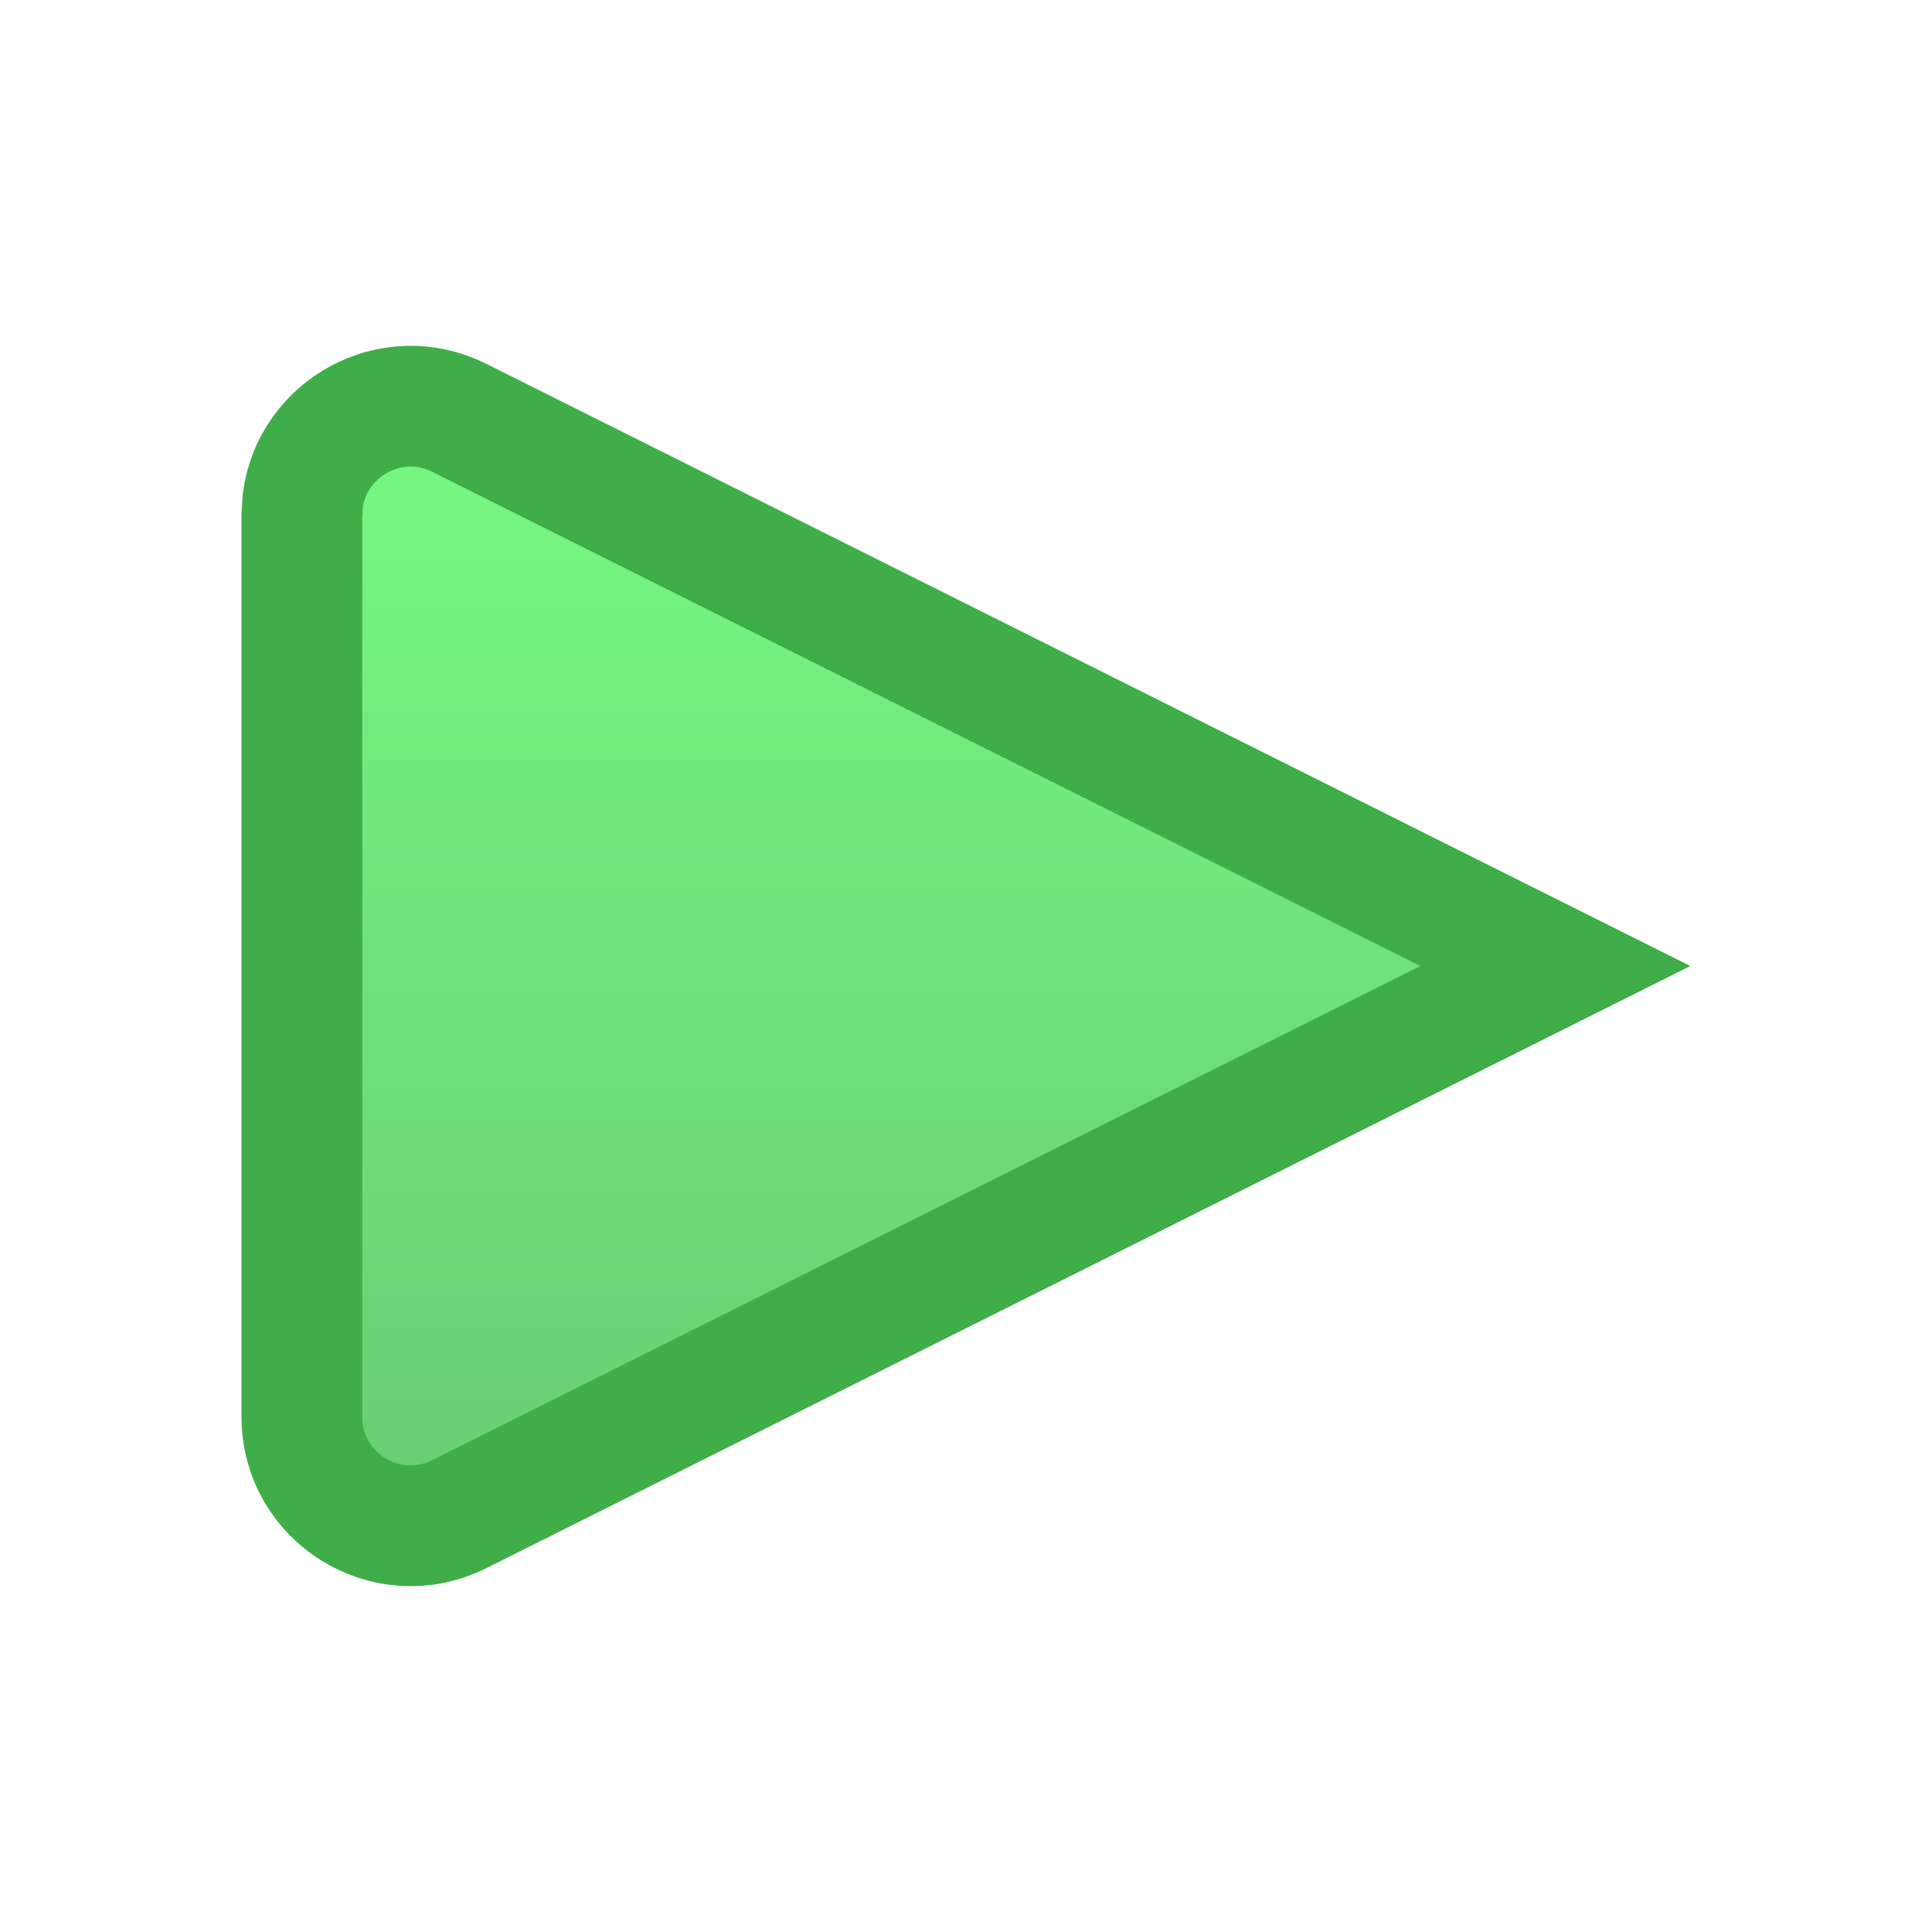
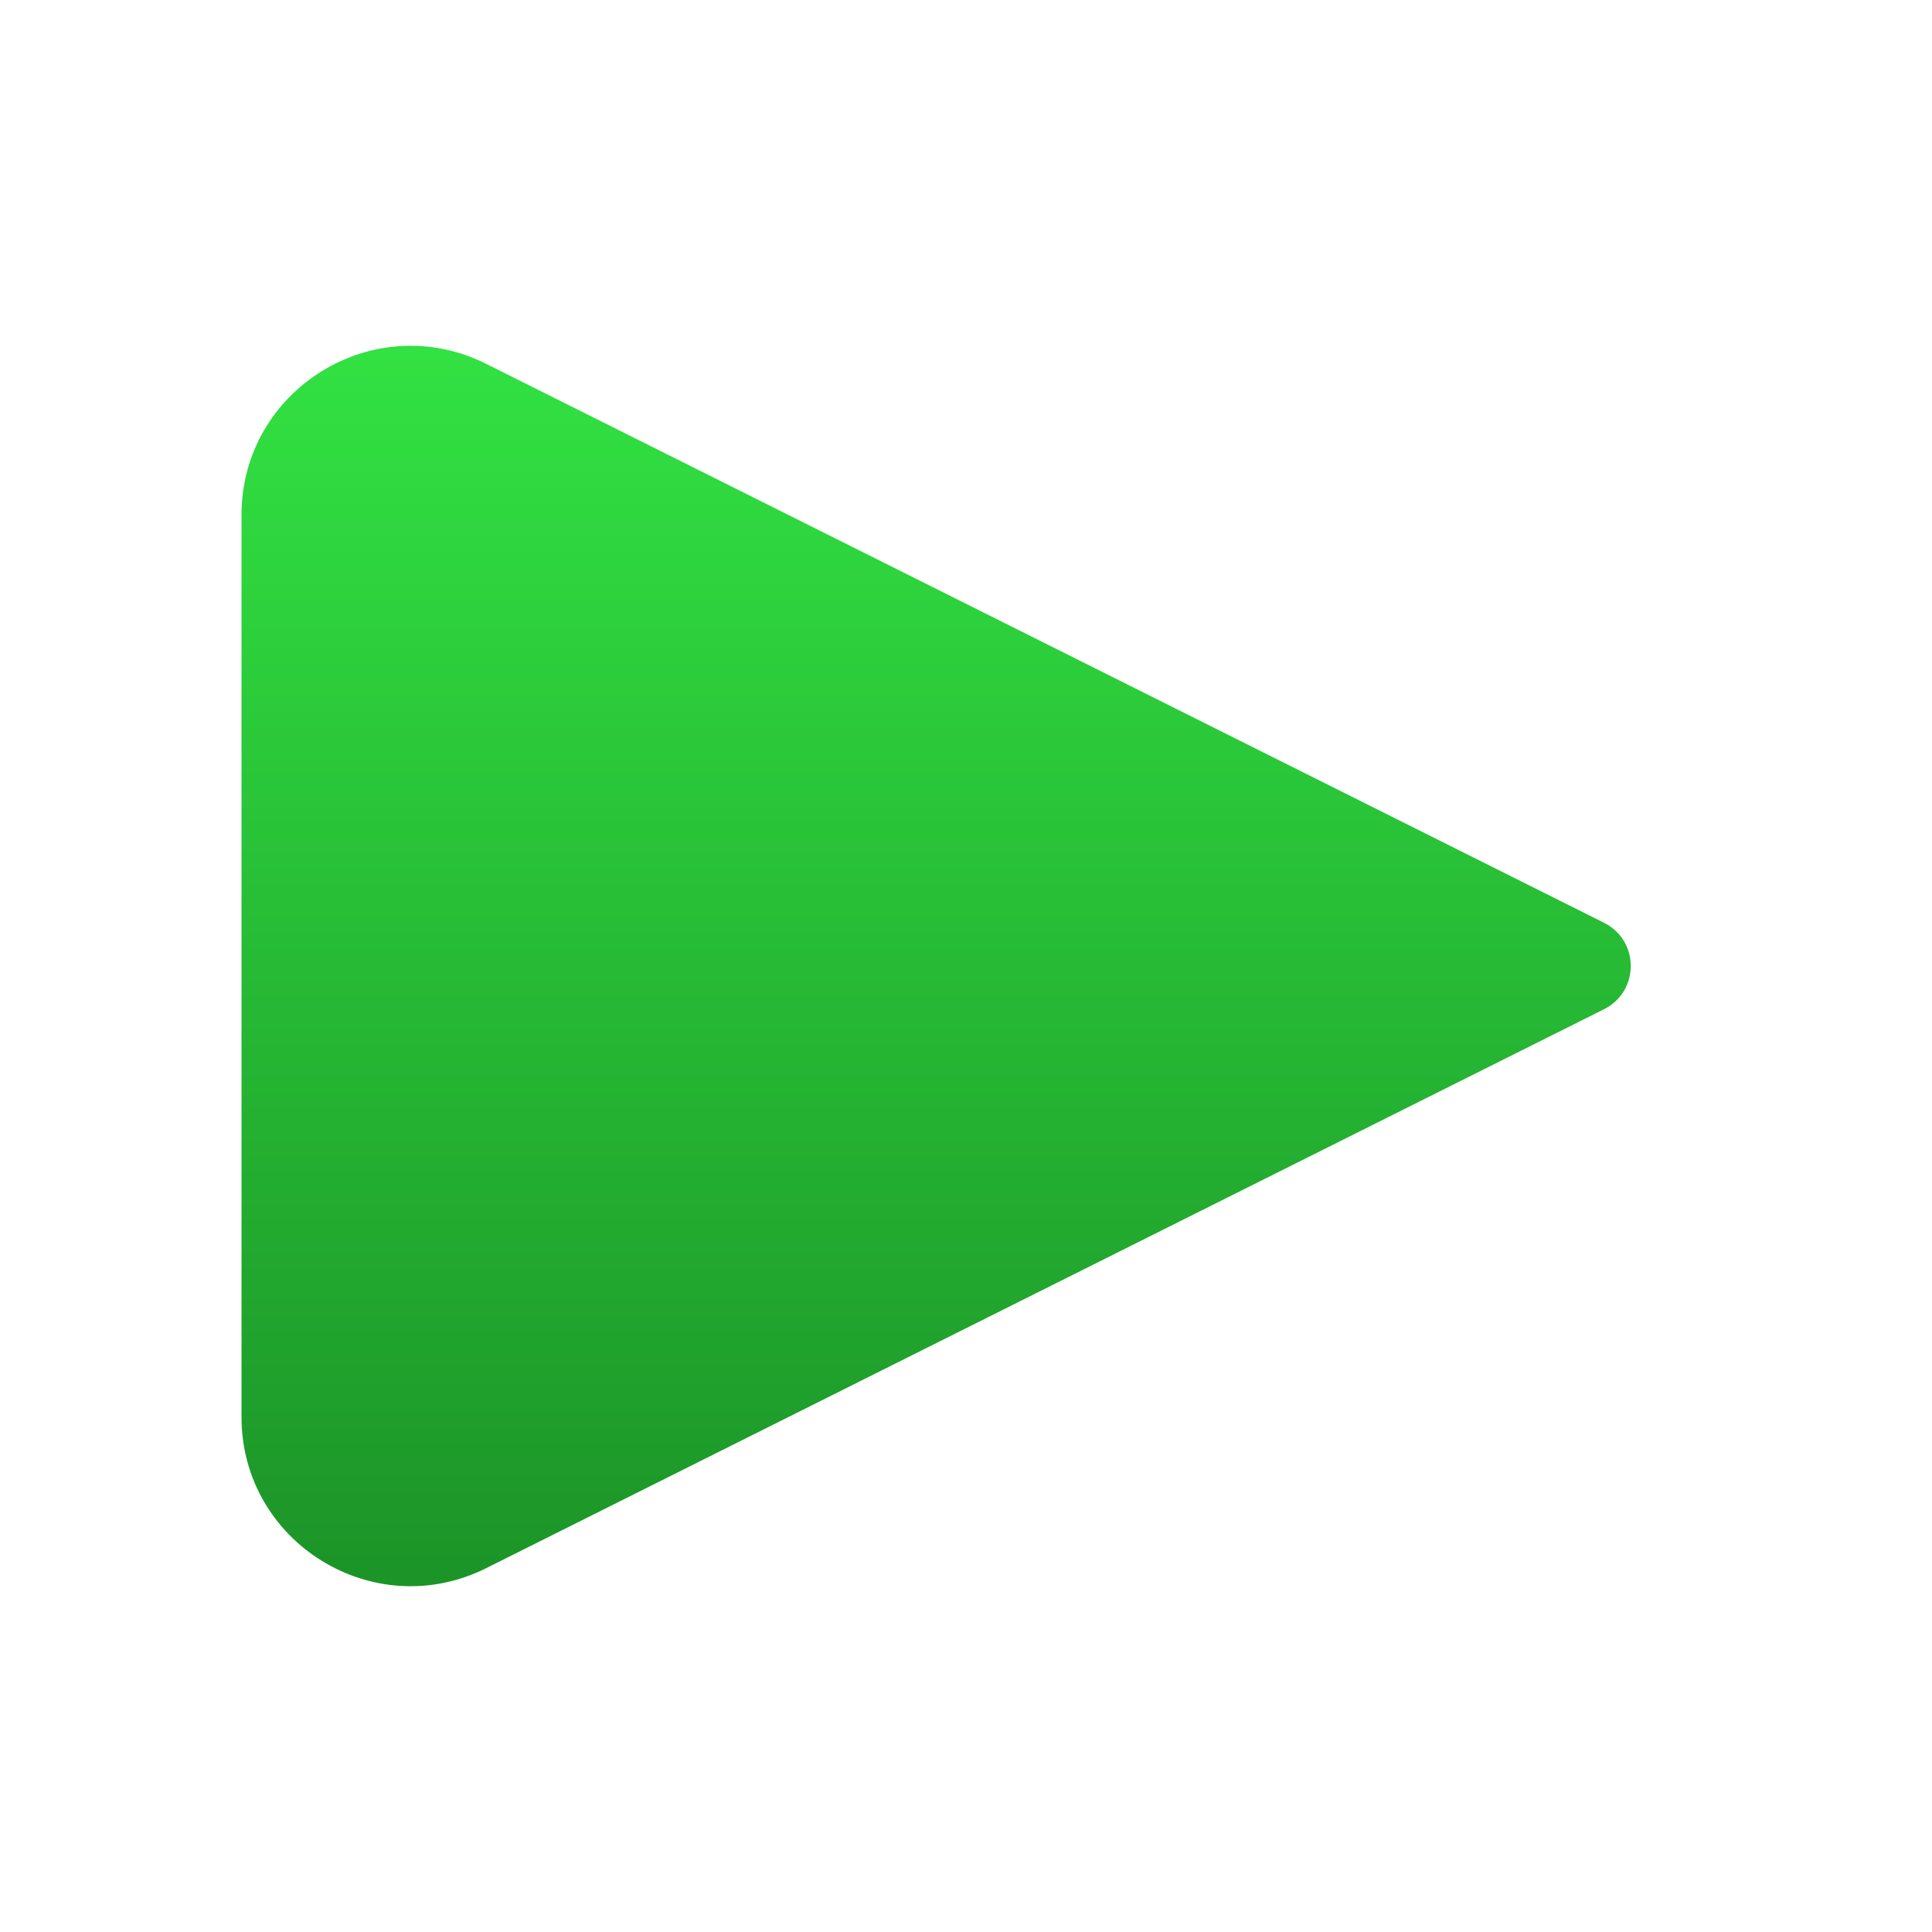
<svg xmlns="http://www.w3.org/2000/svg" width="16" height="16" viewBox="0 0 16 16" fill="none">
-   <path d="M2.508 4.143C2.587 3.545 3.242 3.179 3.803 3.46L12.881 8L3.803 12.54C3.204 12.839 2.5 12.403 2.5 11.734V4.266L2.508 4.143Z" fill="url(#paint0_linear_365_1419)" stroke="#3FAE49" />
+   <path d="M2 11.735V4.265C2 3.225 3.095 2.548 4.026 3.013L13.284 7.642C13.579 7.79 13.579 8.21 13.284 8.358L4.026 12.987C3.095 13.452 2 12.775 2 11.735Z" fill="url(#paint0_linear_365_1419)" />
  <defs>
    <linearGradient id="paint0_linear_365_1419" x1="8" y1="2" x2="8" y2="14" gradientUnits="userSpaceOnUse">
-       <stop stop-color="#78FF85" />
-       <stop offset="1" stop-color="#66C66F" />
+       <stop stop-color="#34E845" />
+       <stop offset="1" stop-color="#1A8D25" />
    </linearGradient>
  </defs>
</svg>
